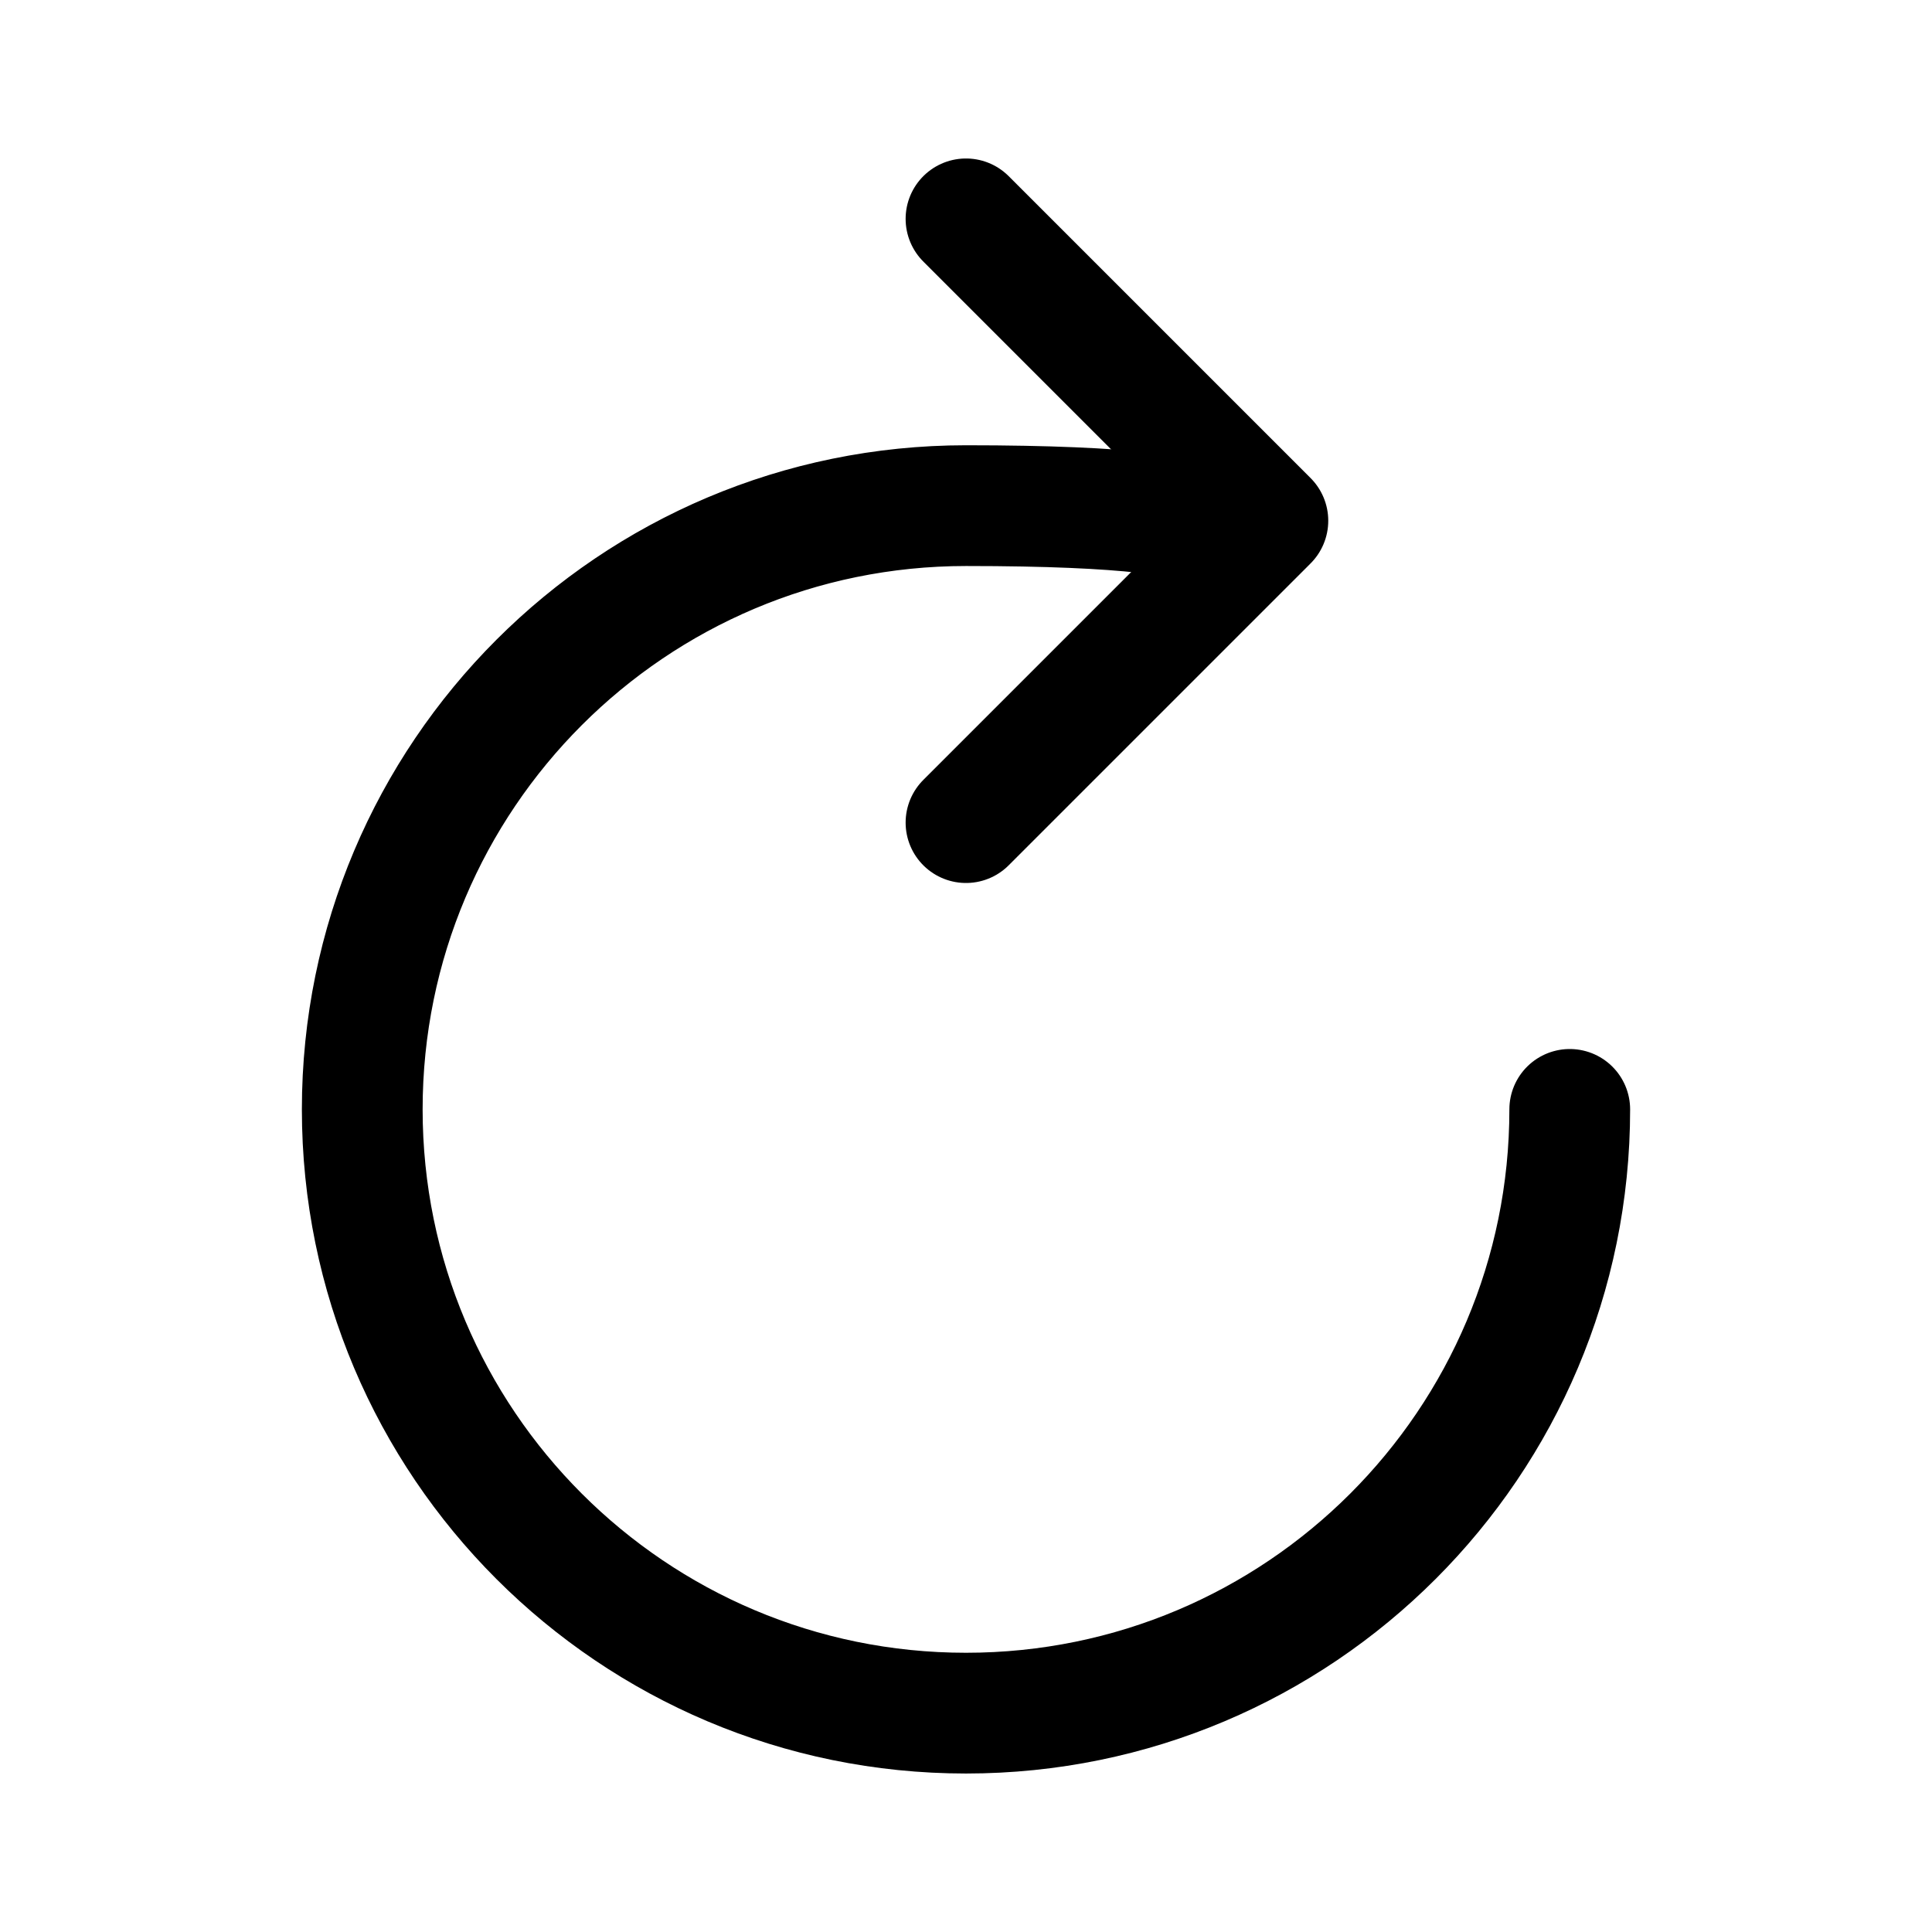
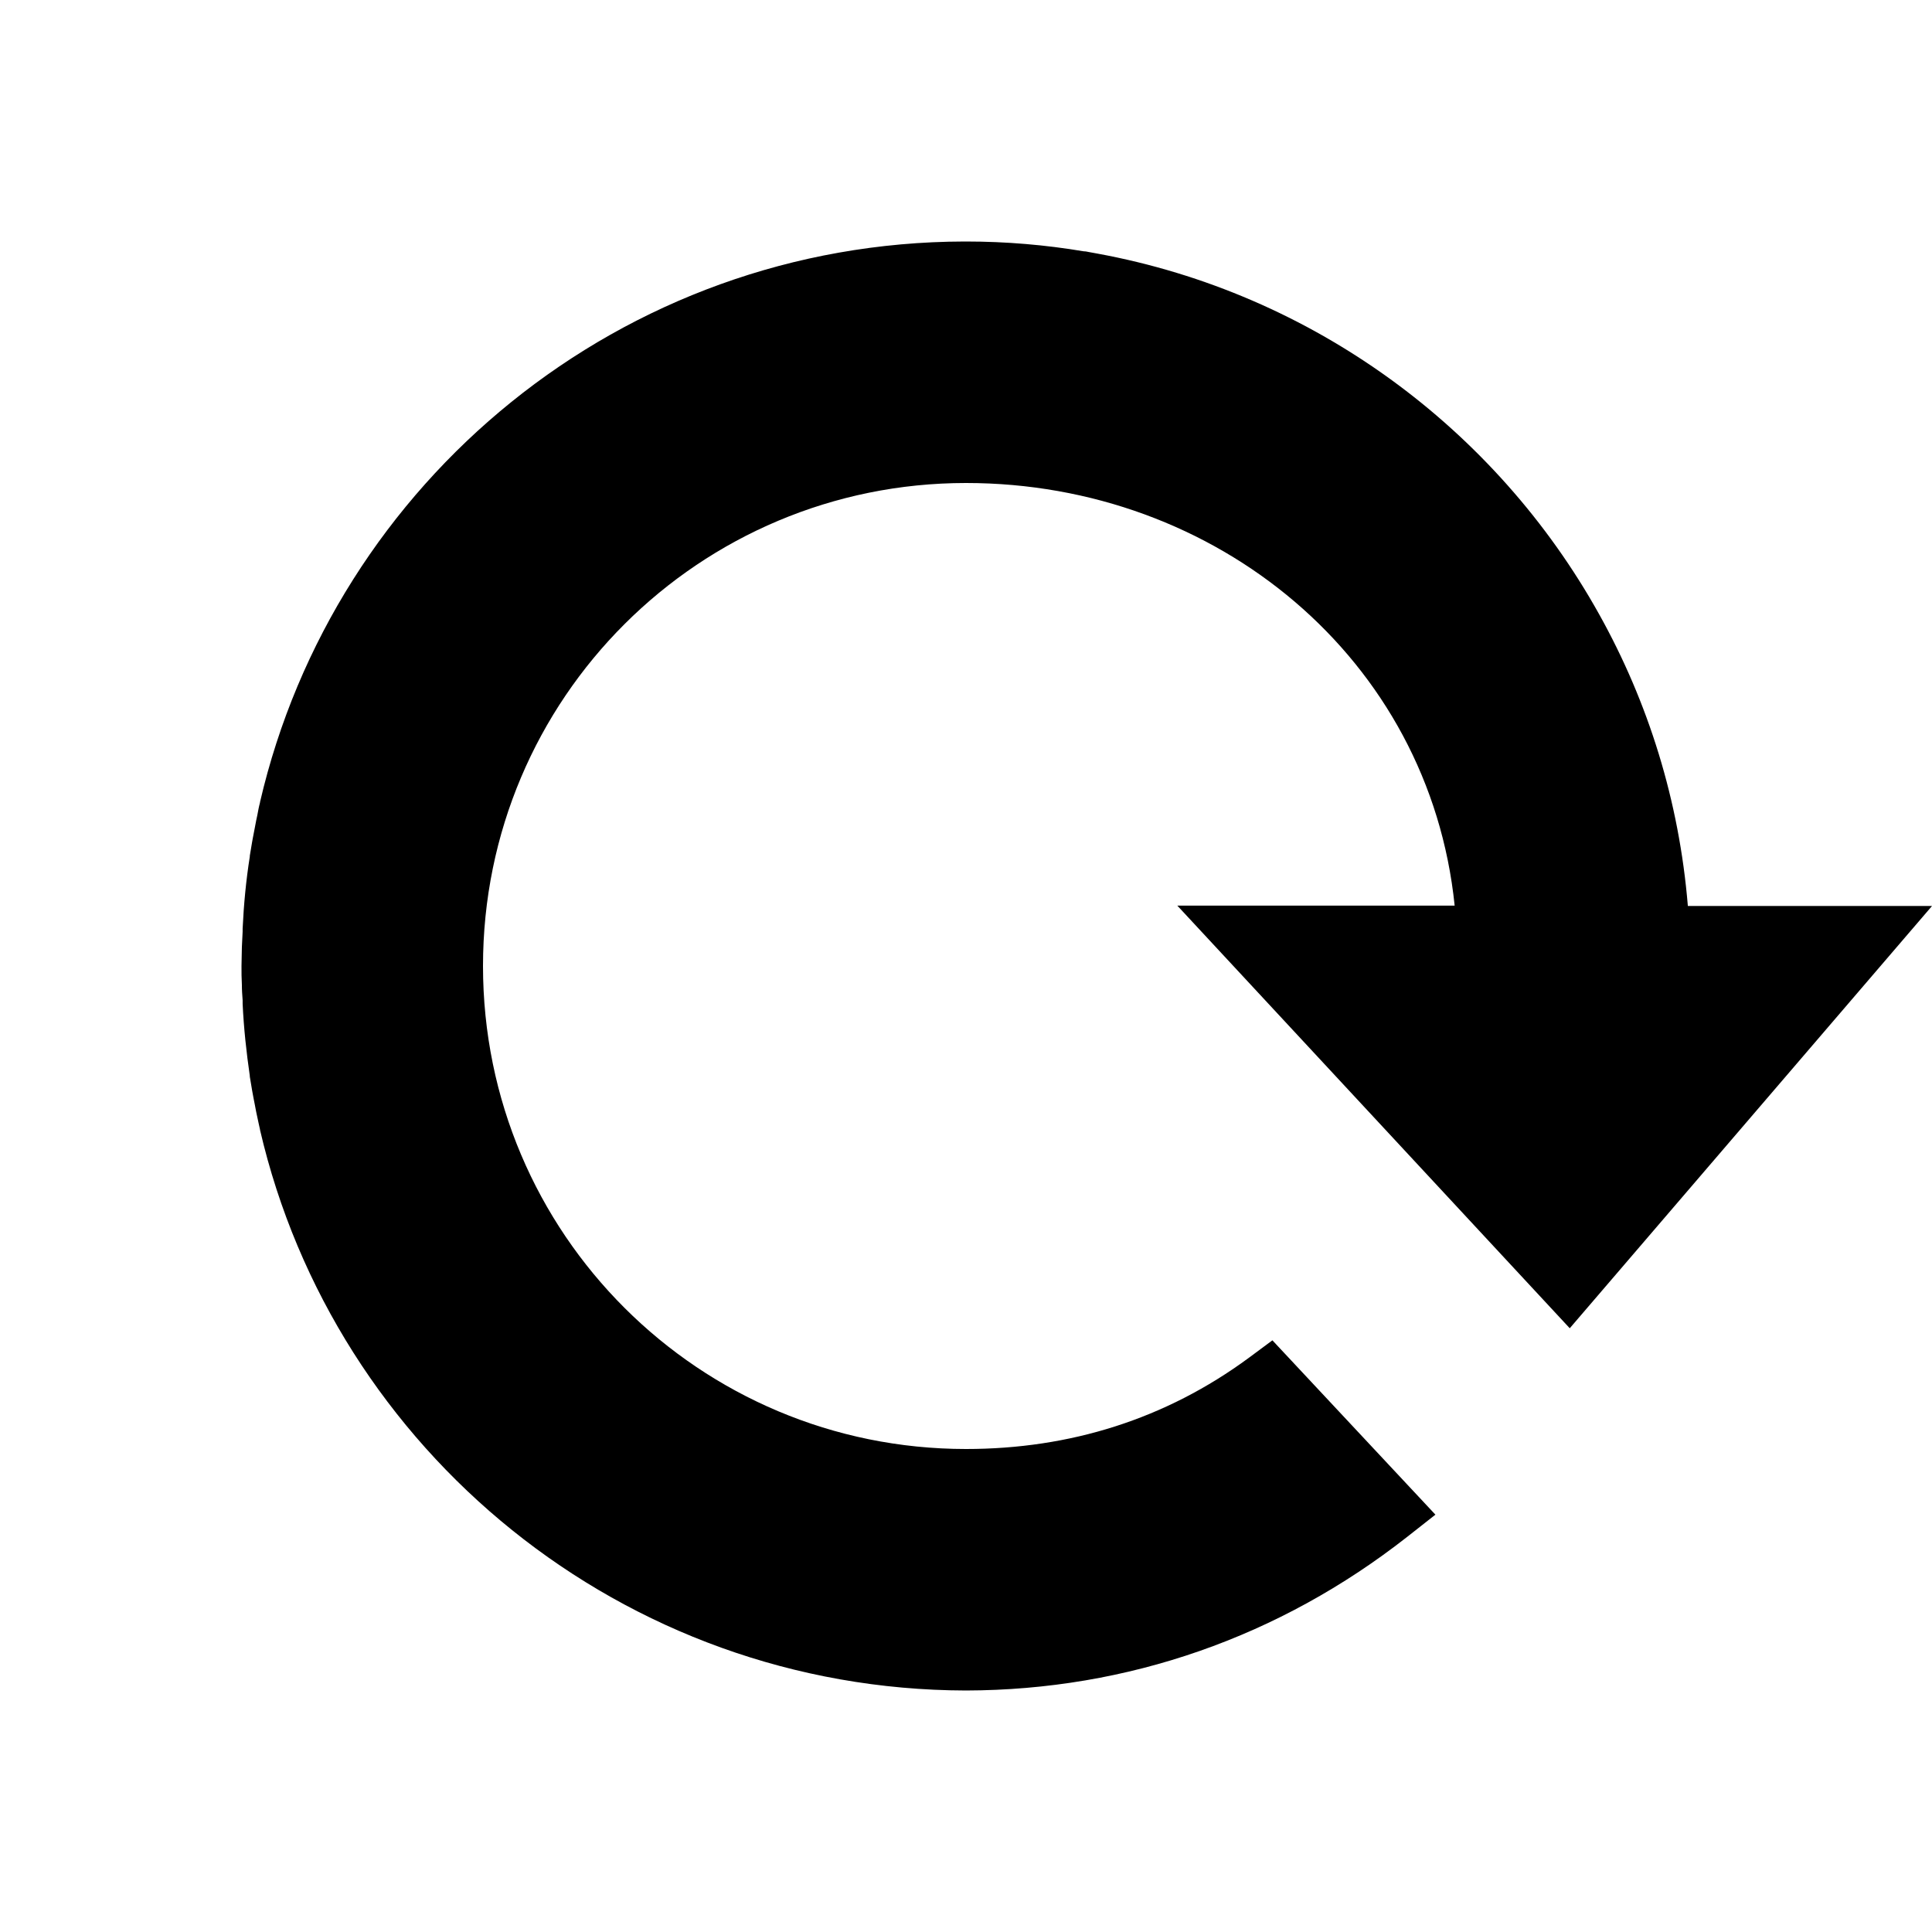
- <svg xmlns="http://www.w3.org/2000/svg" width="512" height="512" viewBox="0 0 512 512">
-   <path d="M320,146s24.36-12-64-12A160,160,0,1,0,416,294" style="fill:none;stroke:#000;stroke-linecap:round;stroke-miterlimit:10;stroke-width:32px" />
-   <polyline points="256 58 336 138 256 218" style="fill:none;stroke:#000;stroke-linecap:round;stroke-linejoin:round;stroke-width:32px" />
+ <svg xmlns="http://www.w3.org/2000/svg" version="1.1" id="Layer_1" x="0px" y="0px" width="512px" height="512px" viewBox="0 0 512 512" style="enable-background:new 0 0 512 512;" xml:space="preserve">
+   <path d="M416,352l96-111.9h-64.7c-2.3-27.9-10.5-54-23.5-77.3c-27.4-49.2-75.8-85.1-133-95.6c-0.7-0.1-1.5-0.3-2.2-0.4  c-0.5-0.1-0.9-0.2-1.4-0.2C277.1,64.9,266.6,64,256,64c-0.1,0-0.3,0-0.4,0c0,0,0,0,0,0c-90.9,0.2-167,63.6-186.7,148.6  c0,0,0,0.1,0,0.1c-0.3,1.1-0.5,2.2-0.7,3.3c-0.1,0.5-0.2,0.9-0.3,1.4c-0.1,0.7-0.3,1.4-0.4,2.1c-0.2,0.9-0.3,1.7-0.5,2.6  c-0.1,0.4-0.1,0.7-0.2,1.1c-0.2,1.2-0.4,2.4-0.6,3.6c0,0.1,0,0.1,0,0.2c-1,6.3-1.6,12.7-1.9,19.1c0,0.3,0,0.6,0,0.8  c-0.1,1.4-0.1,2.7-0.2,4.1c0,1.6-0.1,3.3-0.1,5c0,1.7,0,3.3,0.1,5c0,1.4,0.1,2.7,0.2,4.1c0,0.3,0,0.6,0,0.9c0.3,6.5,1,12.9,1.9,19.1  c0,0.1,0,0.1,0,0.2c0.2,1.2,0.4,2.4,0.6,3.6c0.1,0.4,0.1,0.7,0.2,1.1c0.2,0.9,0.3,1.8,0.5,2.6c0.1,0.7,0.3,1.4,0.4,2.1  c0.1,0.5,0.2,1,0.3,1.4c0.2,1.1,0.5,2.2,0.7,3.2c0,0,0,0.1,0,0.1c19.7,85,96.1,148.4,187.1,148.6c42.9-0.1,83.1-14.2,116.9-40.7  l7.5-5.9l-43.2-46.2l-6.2,4.6c-22.1,16.3-47.5,24.2-75,24.2c-70.6,0-128-57-128-128c0-71,57.4-128,128-128  c66.4,0,122.8,46.6,129.5,112H312L416,352z" />
</svg>
